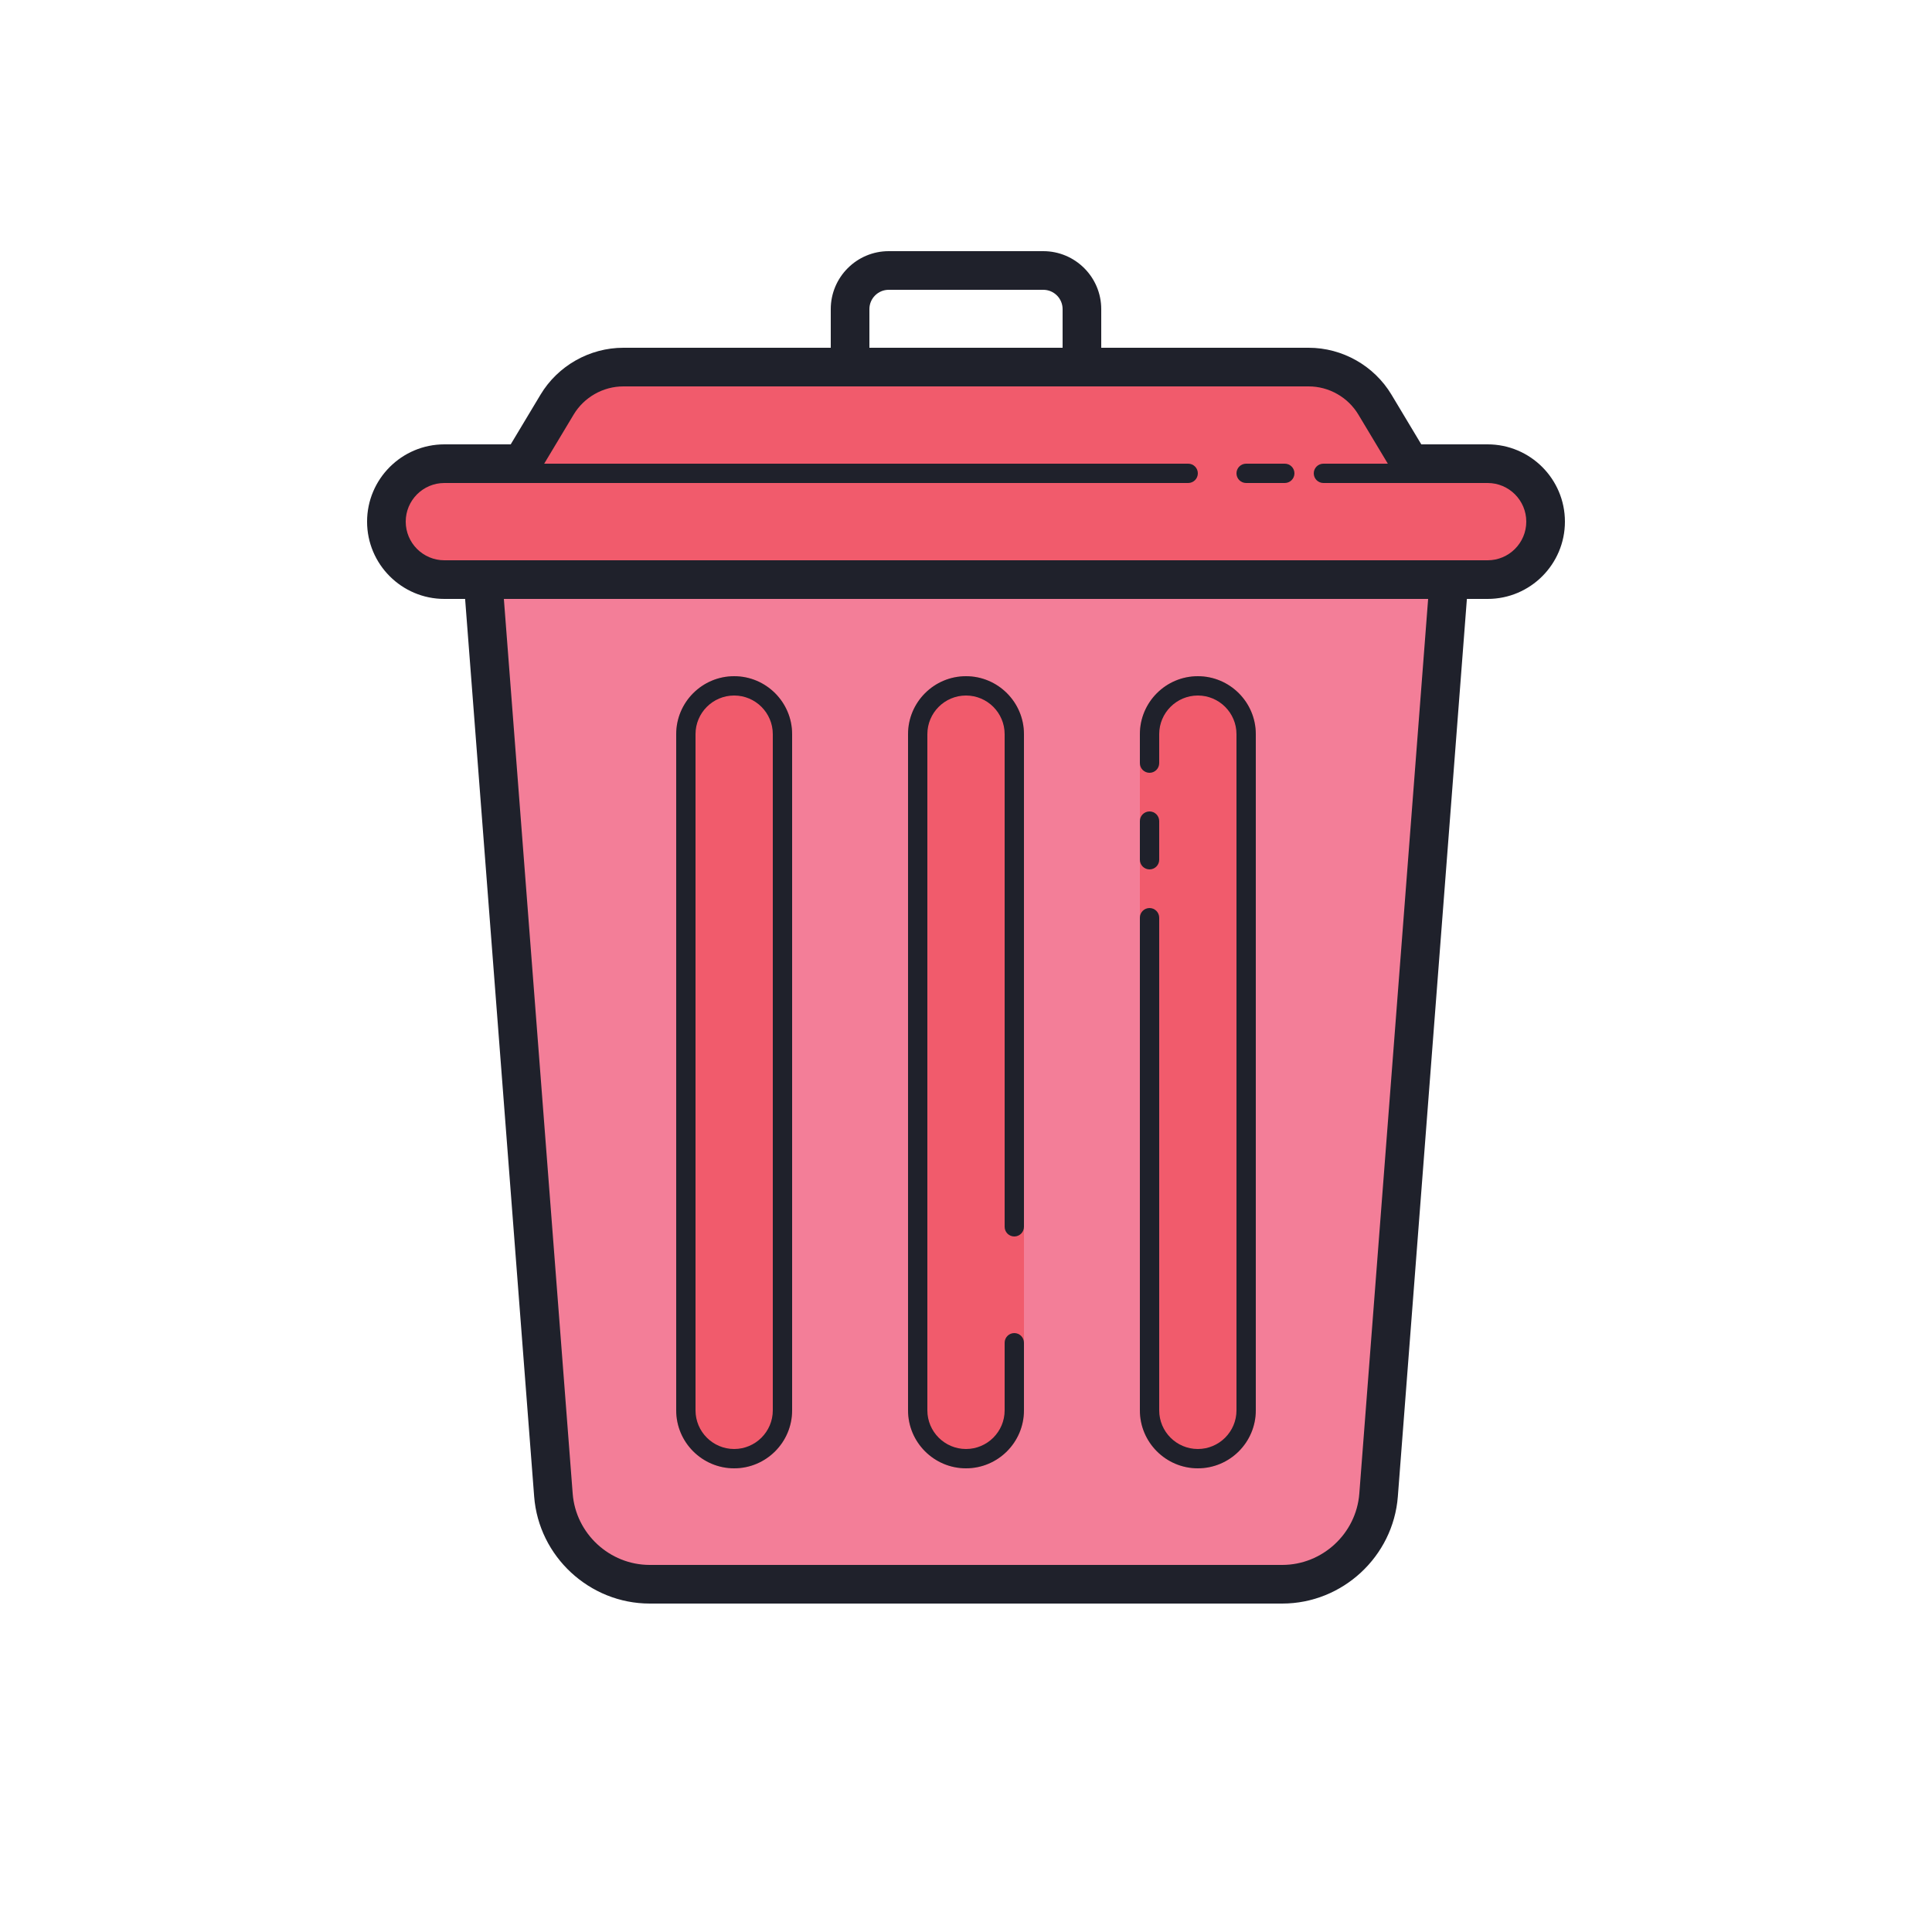
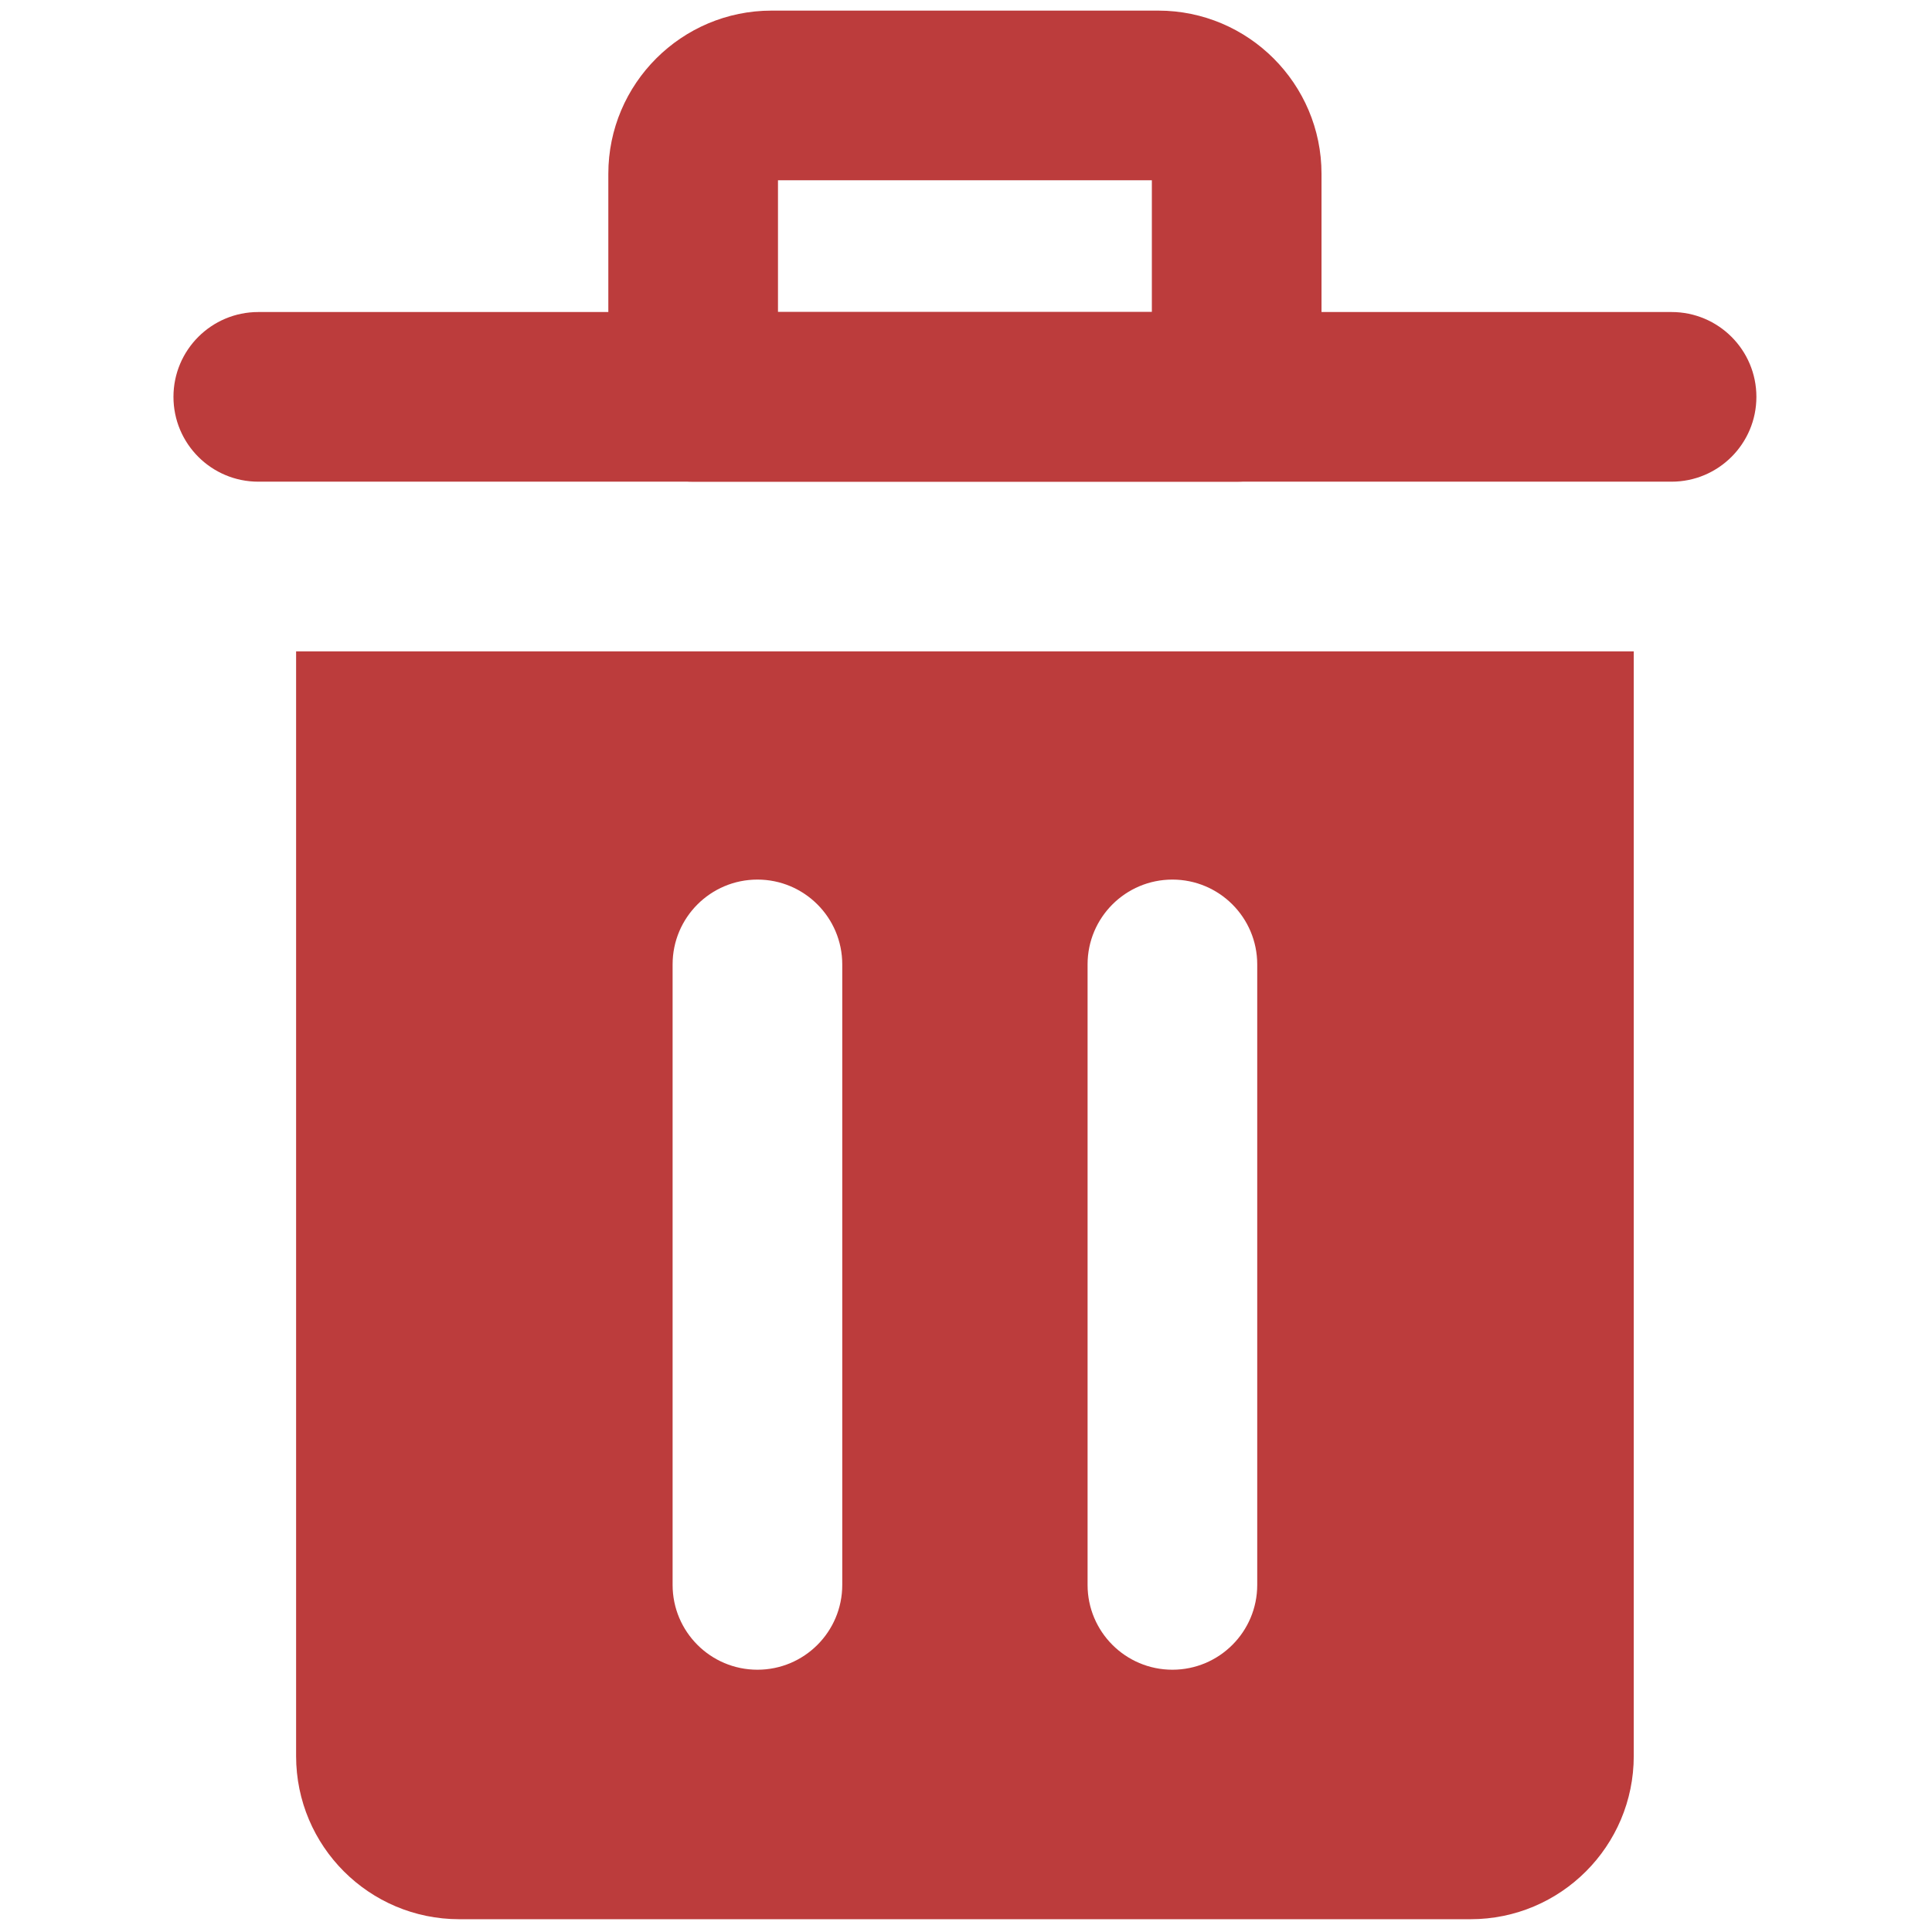
- <svg xmlns="http://www.w3.org/2000/svg" viewBox="0 0 100 100" width="100px" height="100px">
-   <path fill="#f37e98" d="M25,30l3.645,47.383C28.845,79.988,31.017,82,33.63,82h32.74c2.613,0,4.785-2.012,4.985-4.617L75,30" />
-   <path fill="#f15b6c" d="M65 38v35c0 1.65-1.35 3-3 3s-3-1.35-3-3V38c0-1.65 1.35-3 3-3S65 36.35 65 38zM53 38v35c0 1.65-1.35 3-3 3s-3-1.35-3-3V38c0-1.65 1.35-3 3-3S53 36.35 53 38zM41 38v35c0 1.65-1.35 3-3 3s-3-1.35-3-3V38c0-1.65 1.35-3 3-3S41 36.35 41 38zM77 24h-4l-1.835-3.058C70.442 19.737 69.14 19 67.735 19h-35.47c-1.405 0-2.707.737-3.43 1.942L27 24h-4c-1.657 0-3 1.343-3 3s1.343 3 3 3h54c1.657 0 3-1.343 3-3S78.657 24 77 24z" />
-   <path fill="#1f212b" d="M66.37 83H33.63c-3.116 0-5.744-2.434-5.982-5.54l-3.645-47.383 1.994-.154 3.645 47.384C29.801 79.378 31.553 81 33.63 81H66.37c2.077 0 3.829-1.622 3.988-3.692l3.645-47.385 1.994.154-3.645 47.384C72.113 80.566 69.485 83 66.37 83zM56 20c-.552 0-1-.447-1-1v-3c0-.552-.449-1-1-1h-8c-.551 0-1 .448-1 1v3c0 .553-.448 1-1 1s-1-.447-1-1v-3c0-1.654 1.346-3 3-3h8c1.654 0 3 1.346 3 3v3C57 19.553 56.552 20 56 20z" />
-   <path fill="#1f212b" d="M77,31H23c-2.206,0-4-1.794-4-4s1.794-4,4-4h3.434l1.543-2.572C28.875,18.931,30.518,18,32.265,18h35.471c1.747,0,3.389,0.931,4.287,2.428L73.566,23H77c2.206,0,4,1.794,4,4S79.206,31,77,31z M23,25c-1.103,0-2,0.897-2,2s0.897,2,2,2h54c1.103,0,2-0.897,2-2s-0.897-2-2-2h-4c-0.351,0-0.677-0.185-0.857-0.485l-1.835-3.058C69.769,20.559,68.783,20,67.735,20H32.265c-1.048,0-2.033,0.559-2.572,1.457l-1.835,3.058C27.677,24.815,27.351,25,27,25H23z" />
-   <path fill="#1f212b" d="M61.5 25h-36c-.276 0-.5-.224-.5-.5s.224-.5.5-.5h36c.276 0 .5.224.5.5S61.776 25 61.5 25zM73.5 25h-5c-.276 0-.5-.224-.5-.5s.224-.5.5-.5h5c.276 0 .5.224.5.5S73.776 25 73.5 25zM66.5 25h-2c-.276 0-.5-.224-.5-.5s.224-.5.5-.5h2c.276 0 .5.224.5.5S66.776 25 66.5 25zM50 76c-1.654 0-3-1.346-3-3V38c0-1.654 1.346-3 3-3s3 1.346 3 3v25.5c0 .276-.224.5-.5.5S52 63.776 52 63.5V38c0-1.103-.897-2-2-2s-2 .897-2 2v35c0 1.103.897 2 2 2s2-.897 2-2v-3.5c0-.276.224-.5.5-.5s.5.224.5.5V73C53 74.654 51.654 76 50 76zM62 76c-1.654 0-3-1.346-3-3V47.5c0-.276.224-.5.5-.5s.5.224.5.5V73c0 1.103.897 2 2 2s2-.897 2-2V38c0-1.103-.897-2-2-2s-2 .897-2 2v1.5c0 .276-.224.5-.5.5S59 39.776 59 39.5V38c0-1.654 1.346-3 3-3s3 1.346 3 3v35C65 74.654 63.654 76 62 76z" />
-   <path fill="#1f212b" d="M59.5 45c-.276 0-.5-.224-.5-.5v-2c0-.276.224-.5.5-.5s.5.224.5.5v2C60 44.776 59.776 45 59.5 45zM38 76c-1.654 0-3-1.346-3-3V38c0-1.654 1.346-3 3-3s3 1.346 3 3v35C41 74.654 39.654 76 38 76zM38 36c-1.103 0-2 .897-2 2v35c0 1.103.897 2 2 2s2-.897 2-2V38C40 36.897 39.103 36 38 36z" />
+ <svg xmlns="http://www.w3.org/2000/svg" version="1.1" width="256" height="256" viewBox="0 0 256 256" xml:space="preserve">
+   <defs>
+ </defs>
+   <g style="stroke: none; stroke-width: 0; stroke-dasharray: none; stroke-linecap: butt; stroke-linejoin: miter; stroke-miterlimit: 10; fill: none; fill-rule: nonzero; opacity: 1;" transform="translate(1.406593 1.406593) scale(2.81 2.81)">
+     <path d="M 68.842 90 H 21.158 c -4.251 0 -7.696 -3.446 -7.696 -7.696 v -52.09 h 63.077 v 52.09 C 76.538 86.554 73.092 90 68.842 90 z" style="stroke: none; stroke-width: 1; stroke-dasharray: none; stroke-linecap: butt; stroke-linejoin: miter; stroke-miterlimit: 10; fill: rgb(188,60,60); fill-rule: nonzero; opacity: 1;" transform=" matrix(1 0 0 1 0 0) " stroke-linecap="round" />
+     <path d="M 78.321 22.213 H 11.679 c -2.209 0 -4 -1.791 -4 -4 s 1.791 -4 4 -4 h 66.643 c 2.209 0 4 1.791 4 4 S 80.53 22.213 78.321 22.213 z" style="stroke: none; stroke-width: 1; stroke-dasharray: none; stroke-linecap: butt; stroke-linejoin: miter; stroke-miterlimit: 10; fill: rgb(188,60,60); fill-rule: nonzero; opacity: 1;" transform=" matrix(1 0 0 1 0 0) " stroke-linecap="round" />
+     <path d="M 57.815 22.213 h -25.63 c -2.209 0 -4 -1.791 -4 -4 V 7.696 C 28.185 3.453 31.637 0 35.881 0 h 18.238 c 4.244 0 7.696 3.453 7.696 7.696 v 10.517 C 61.815 20.422 60.024 22.213 57.815 22.213 z M 36.185 14.213 h 17.63 V 8 h -17.63 V 14.213 z" style="stroke: none; stroke-width: 1; stroke-dasharray: none; stroke-linecap: butt; stroke-linejoin: miter; stroke-miterlimit: 10; fill: rgb(188,60,60); fill-rule: nonzero; opacity: 1;" transform=" matrix(1 0 0 1 0 0) " stroke-linecap="round" />
+     <path d="M 54.784 78.235 c -2.209 0 -4 -1.791 -4 -4 V 44.976 c 0 -2.209 1.791 -4 4 -4 s 4 1.791 4 4 v 29.259 C 58.784 76.444 56.993 78.235 54.784 78.235 z" style="stroke: none; stroke-width: 1; stroke-dasharray: none; stroke-linecap: butt; stroke-linejoin: miter; stroke-miterlimit: 10; fill: rgb(255,255,255); fill-rule: nonzero; opacity: 1;" transform=" matrix(1 0 0 1 0 0) " stroke-linecap="round" />
+     <path d="M 35.216 78.235 c -2.209 0 -4 -1.791 -4 -4 V 44.976 c 0 -2.209 1.791 -4 4 -4 s 4 1.791 4 4 v 29.259 C 39.216 76.444 37.425 78.235 35.216 78.235 z" style="stroke: none; stroke-width: 1; stroke-dasharray: none; stroke-linecap: butt; stroke-linejoin: miter; stroke-miterlimit: 10; fill: rgb(255,255,255); fill-rule: nonzero; opacity: 1;" transform=" matrix(1 0 0 1 0 0) " stroke-linecap="round" />
+   </g>
</svg>
